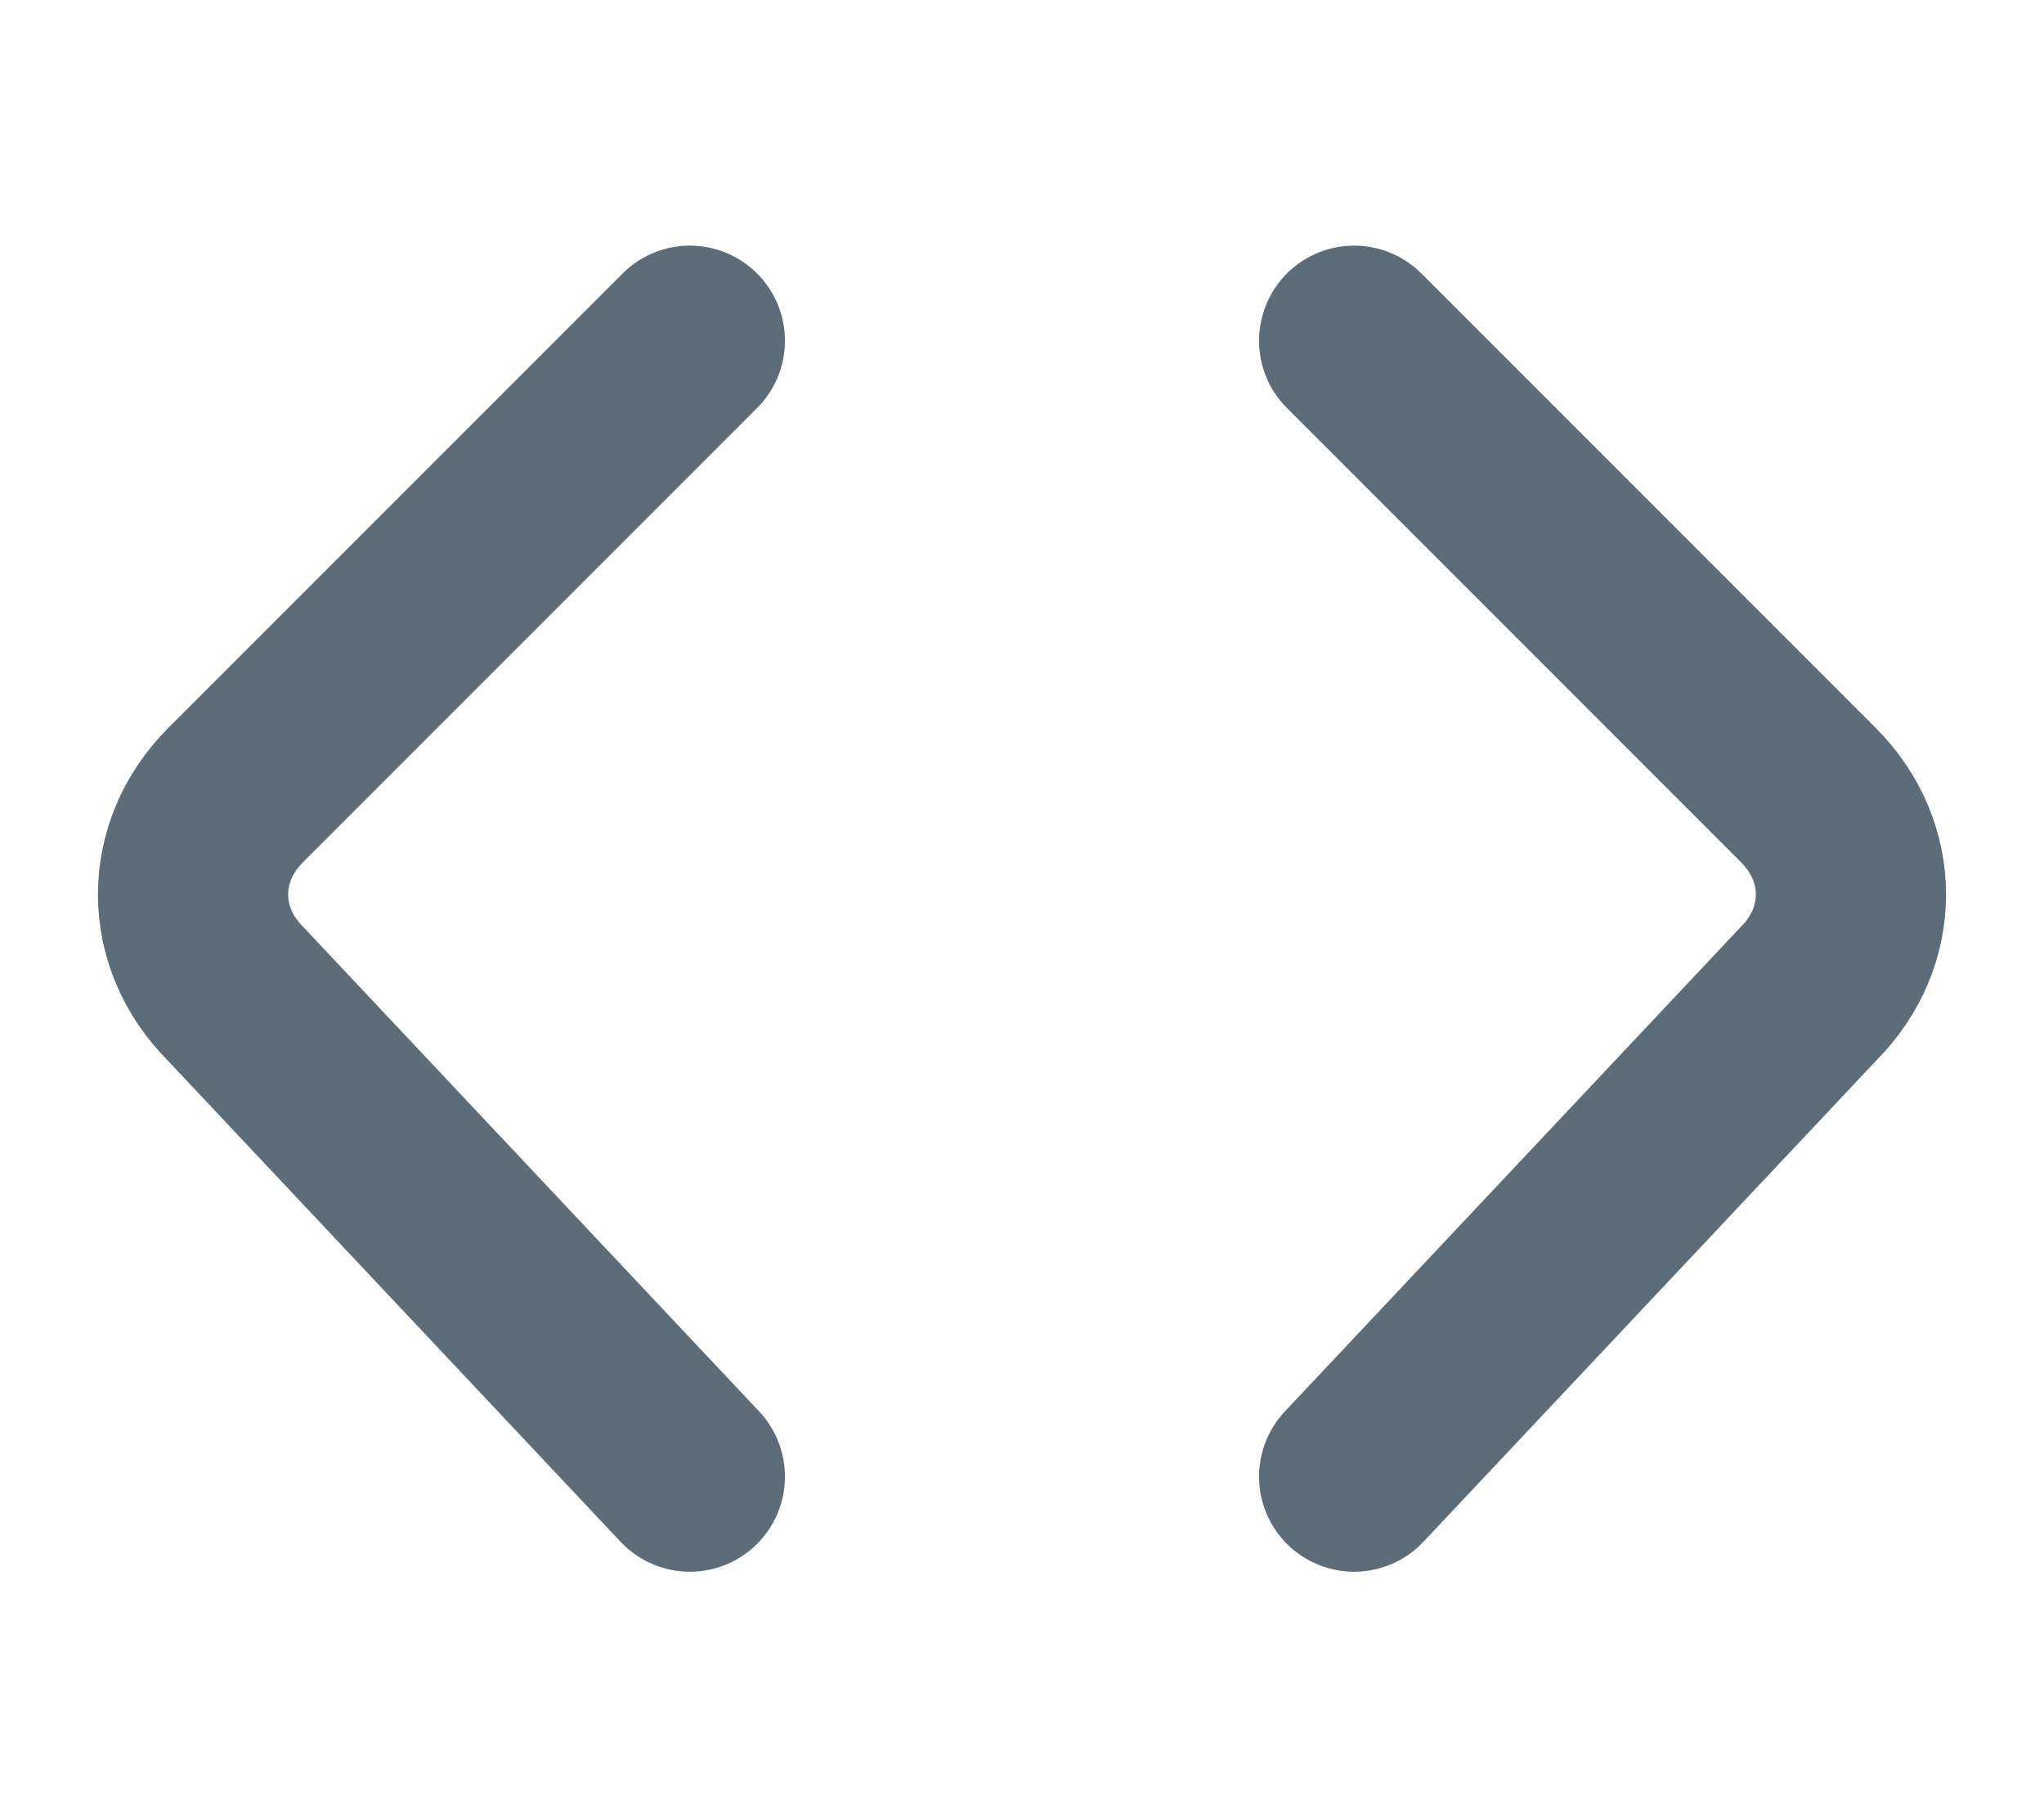
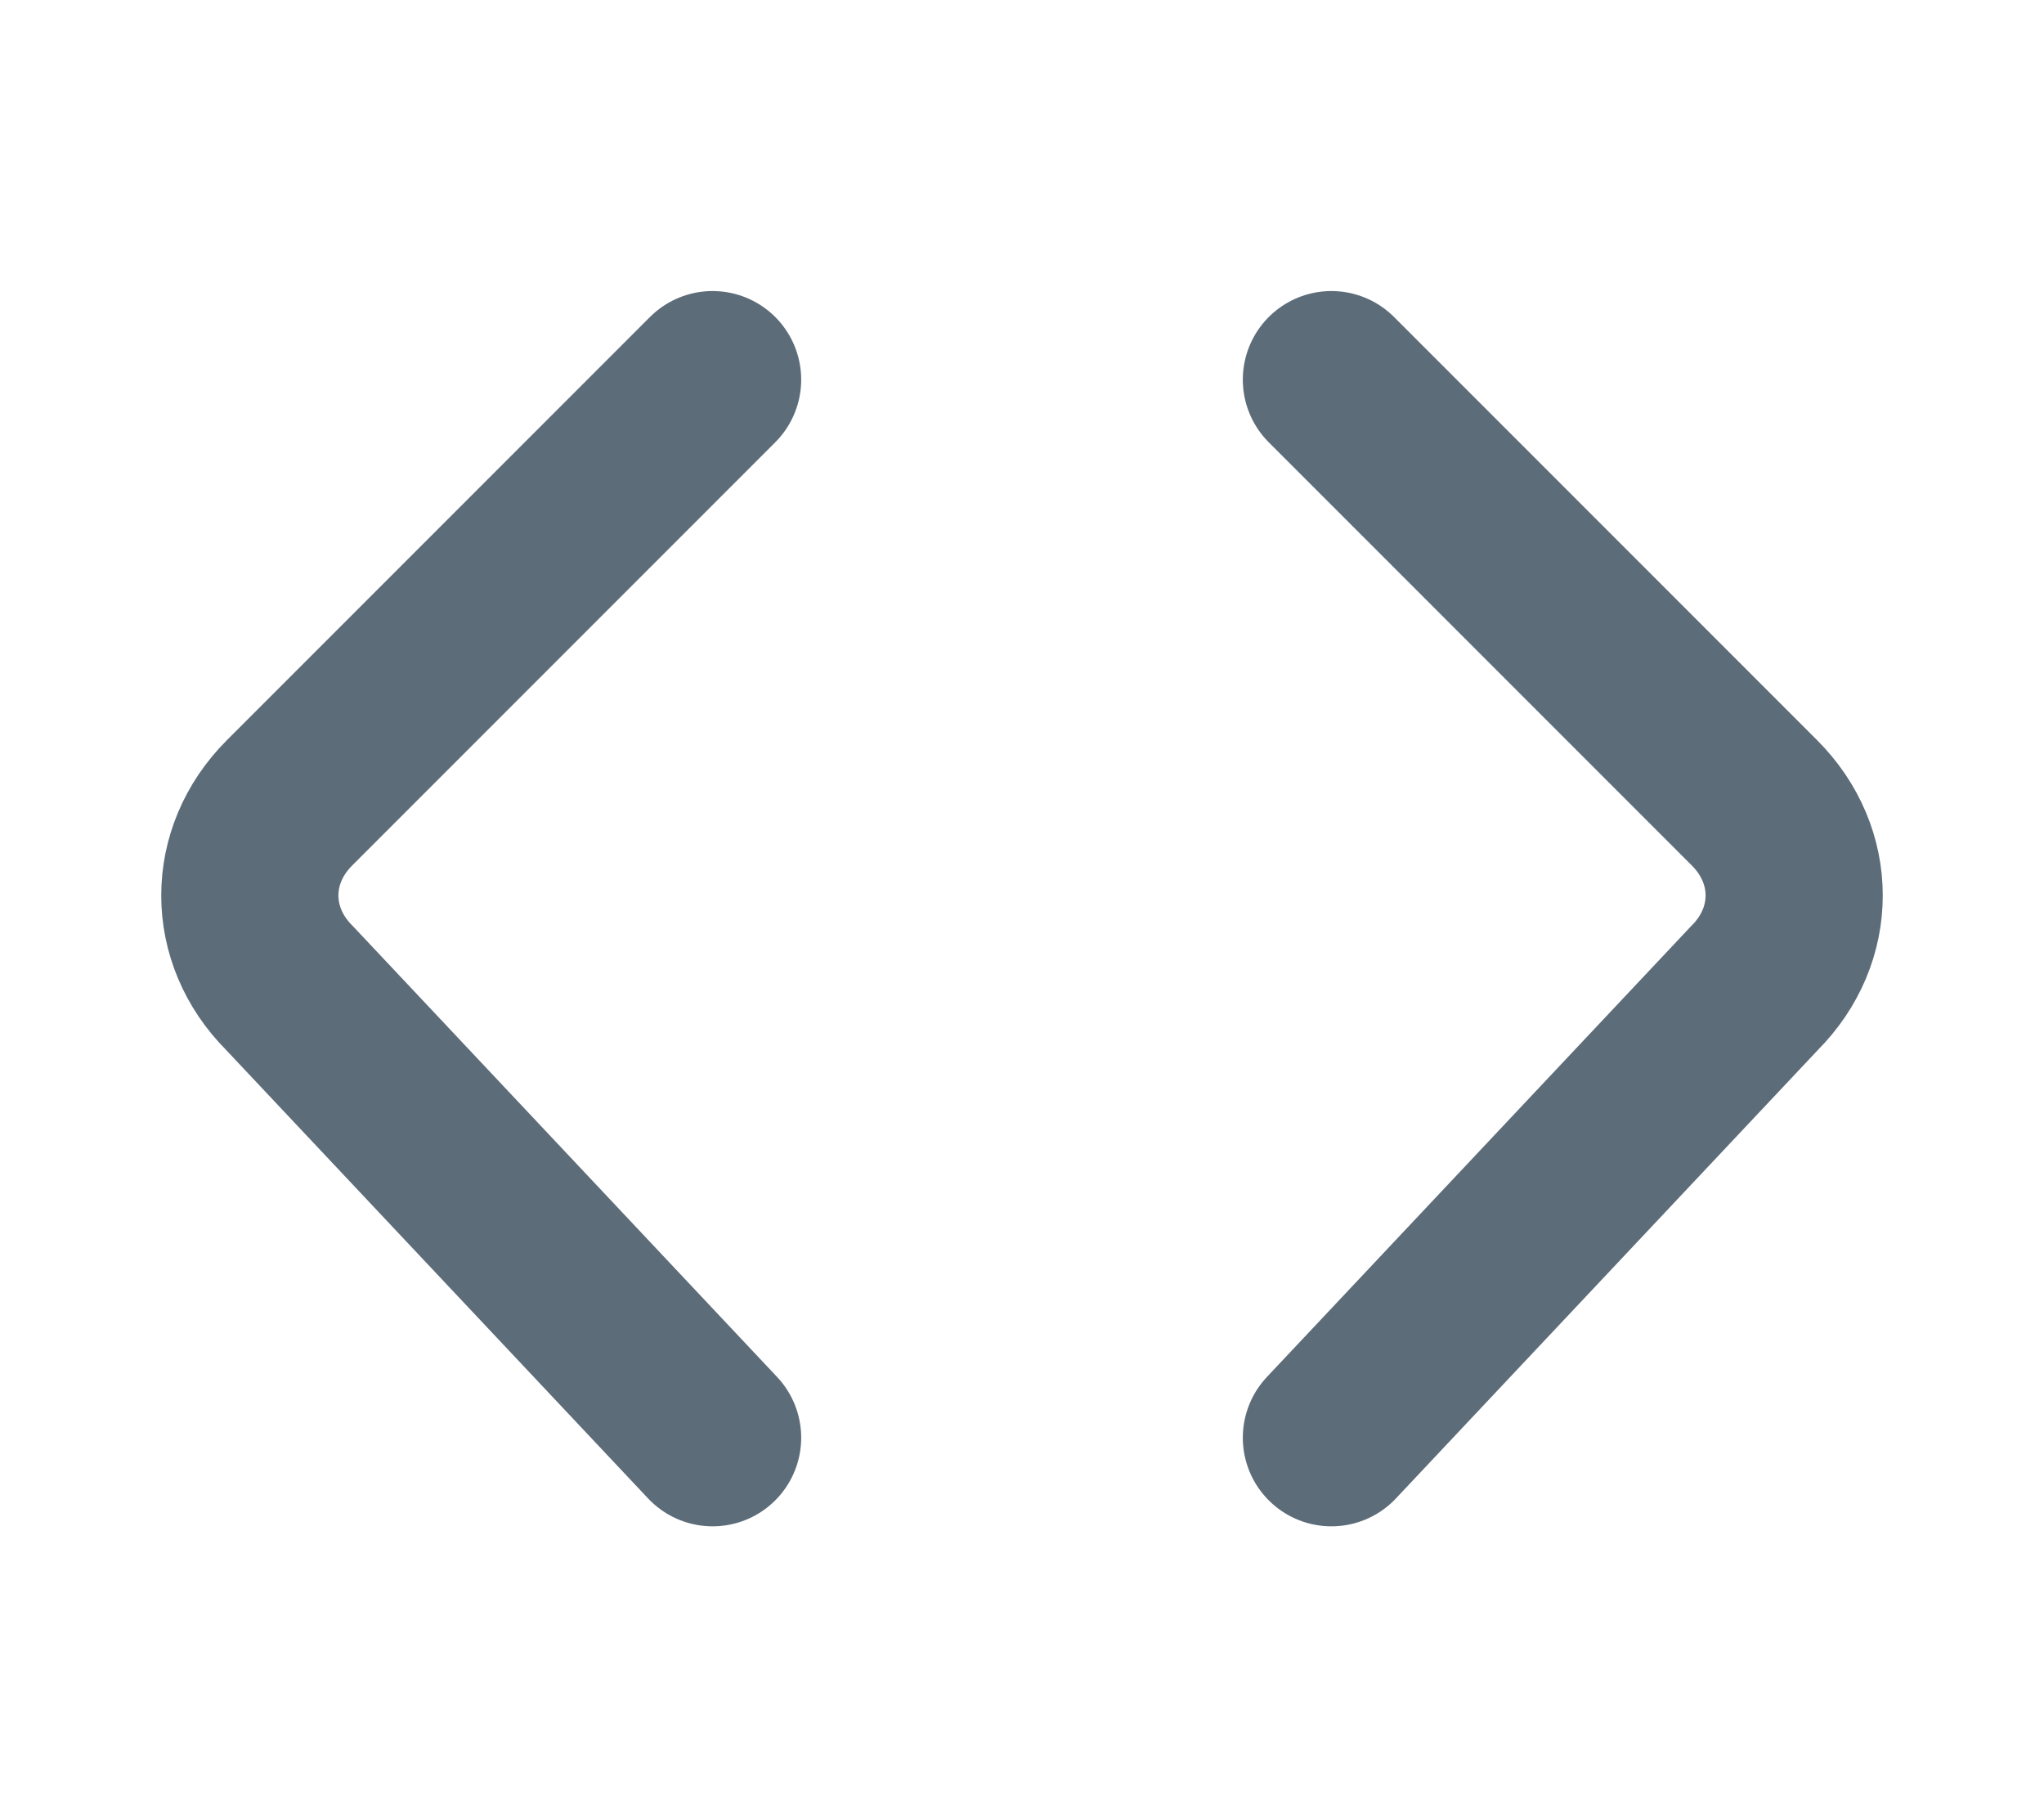
<svg xmlns="http://www.w3.org/2000/svg" width="100%" height="100%" viewBox="0 0 18 16" version="1.1" xml:space="preserve" style="fill-rule:evenodd;clip-rule:evenodd;stroke-linecap:round;">
-   <g id="file_type_source-dark">
+   <g id="file_type_source-dark" transform="matrix(0.931507,0,0,0.931507,0.616438,0.547945)">
    <g transform="matrix(2.5,0,0,2.5,-2.675,-7)">
      <path d="M3.5,4L1.9,5.6C1.7,5.8 1.7,6.1 1.9,6.3L3.5,8" style="fill:none;stroke:rgb(93,108,121);stroke-width:0.67px;" />
    </g>
    <g transform="matrix(2.5,0,0,2.5,-9.325,-7)">
      <path d="M8.5,4L10.1,5.6C10.3,5.8 10.3,6.1 10.1,6.3L8.5,8" style="fill:none;stroke:rgb(93,108,121);stroke-width:0.67px;" />
    </g>
  </g>
</svg>
